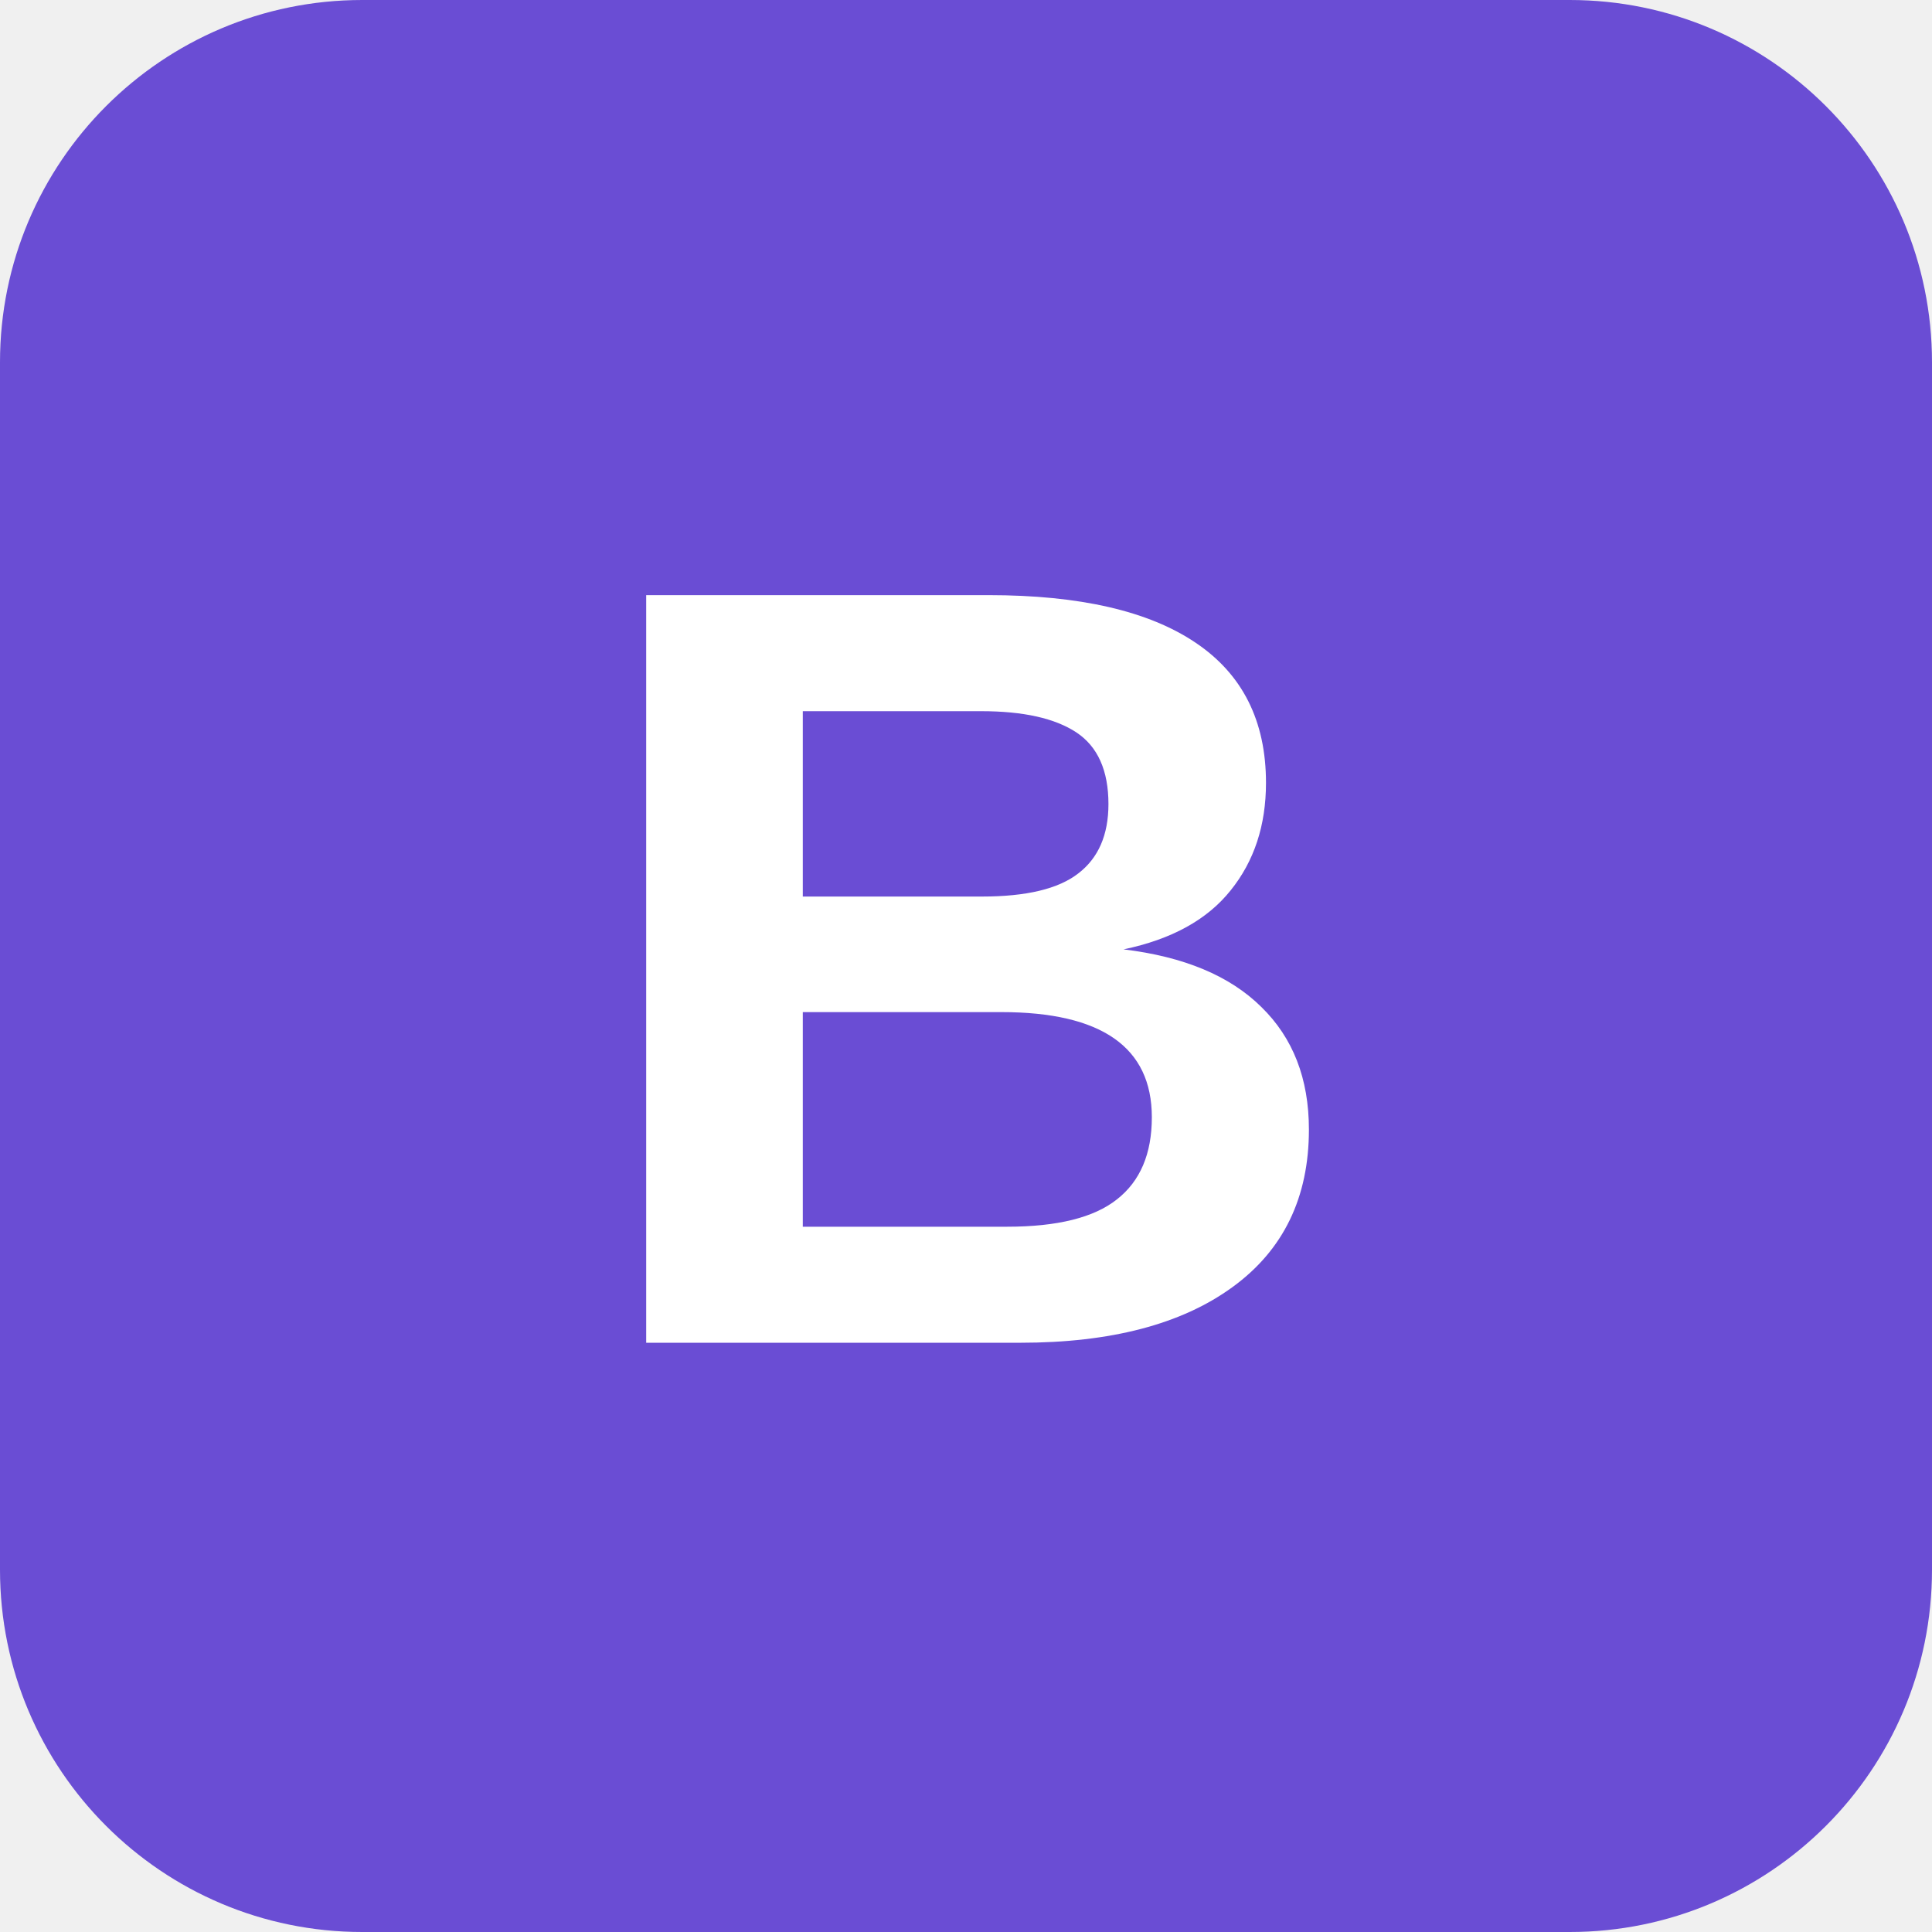
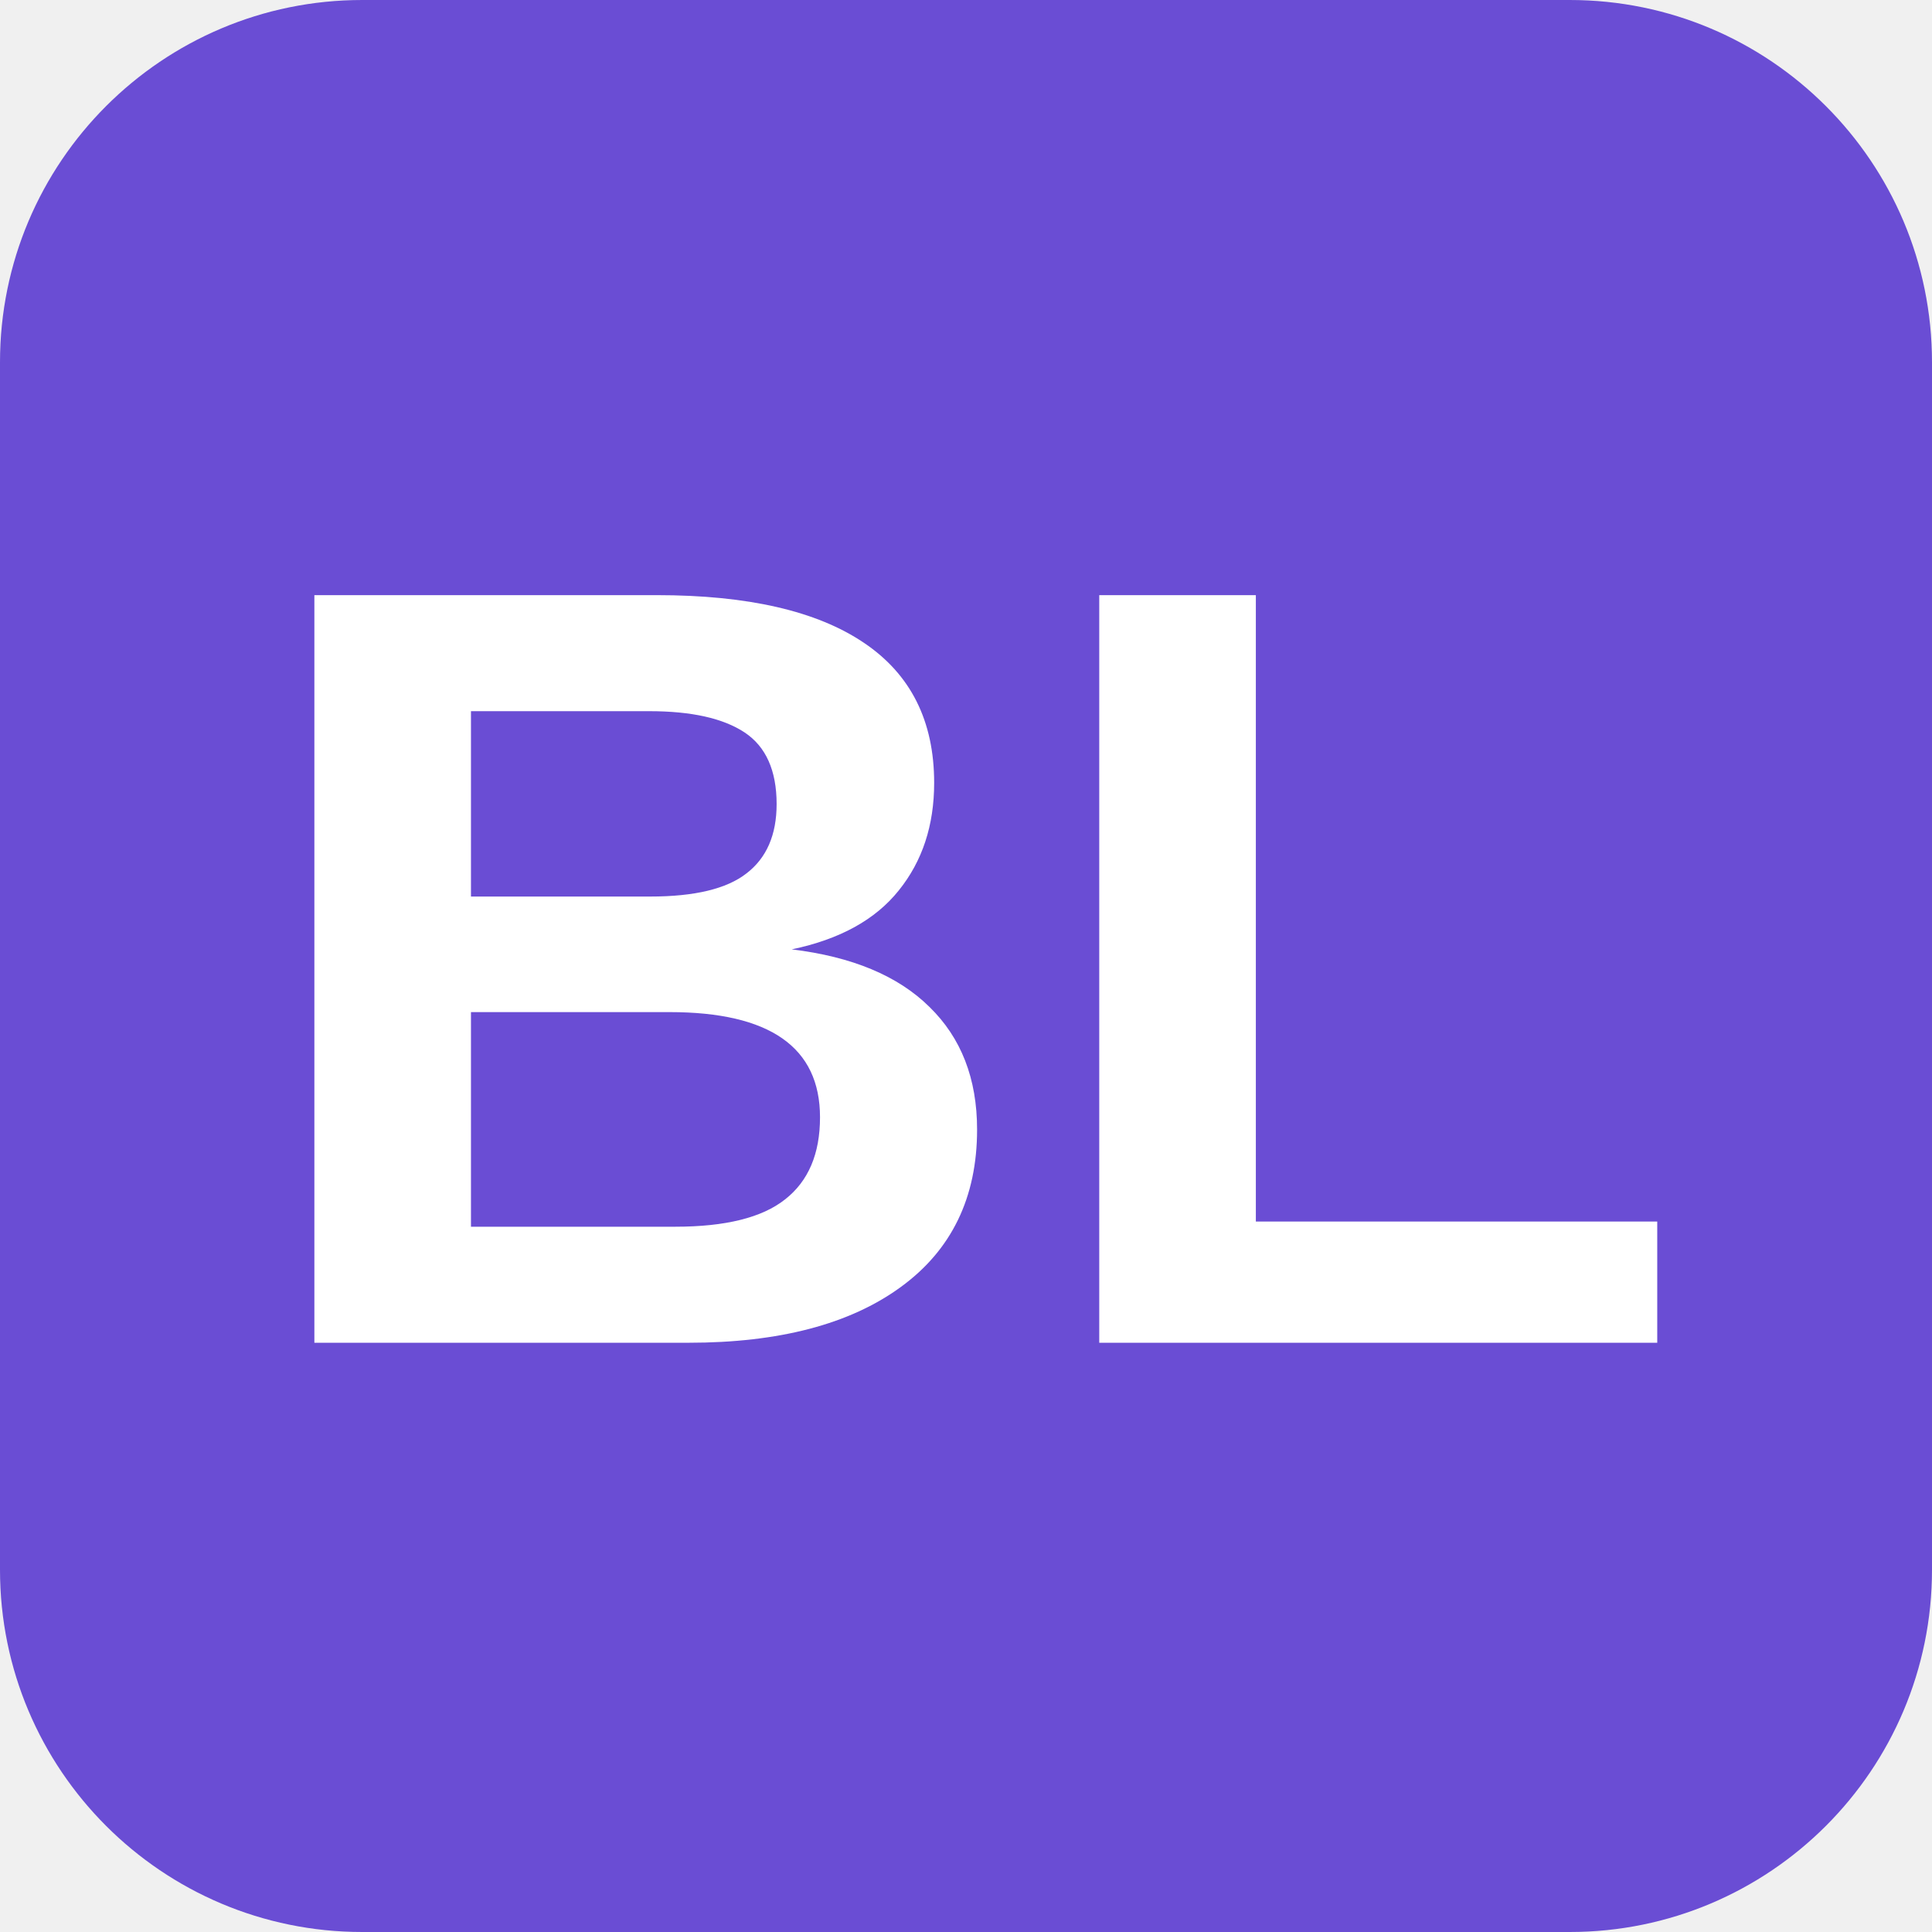
<svg xmlns="http://www.w3.org/2000/svg" width="64" height="64" viewBox="0 0 64 64">
  <rect width="64" height="64" rx="12" fill="#6a4dd4" />
  <text x="50%" y="50%" dominant-baseline="central" text-anchor="middle" font-family="Arial, sans-serif" font-size="36" fill="white" font-weight="bold">
-     B
+     BL
  </text>
</svg>
